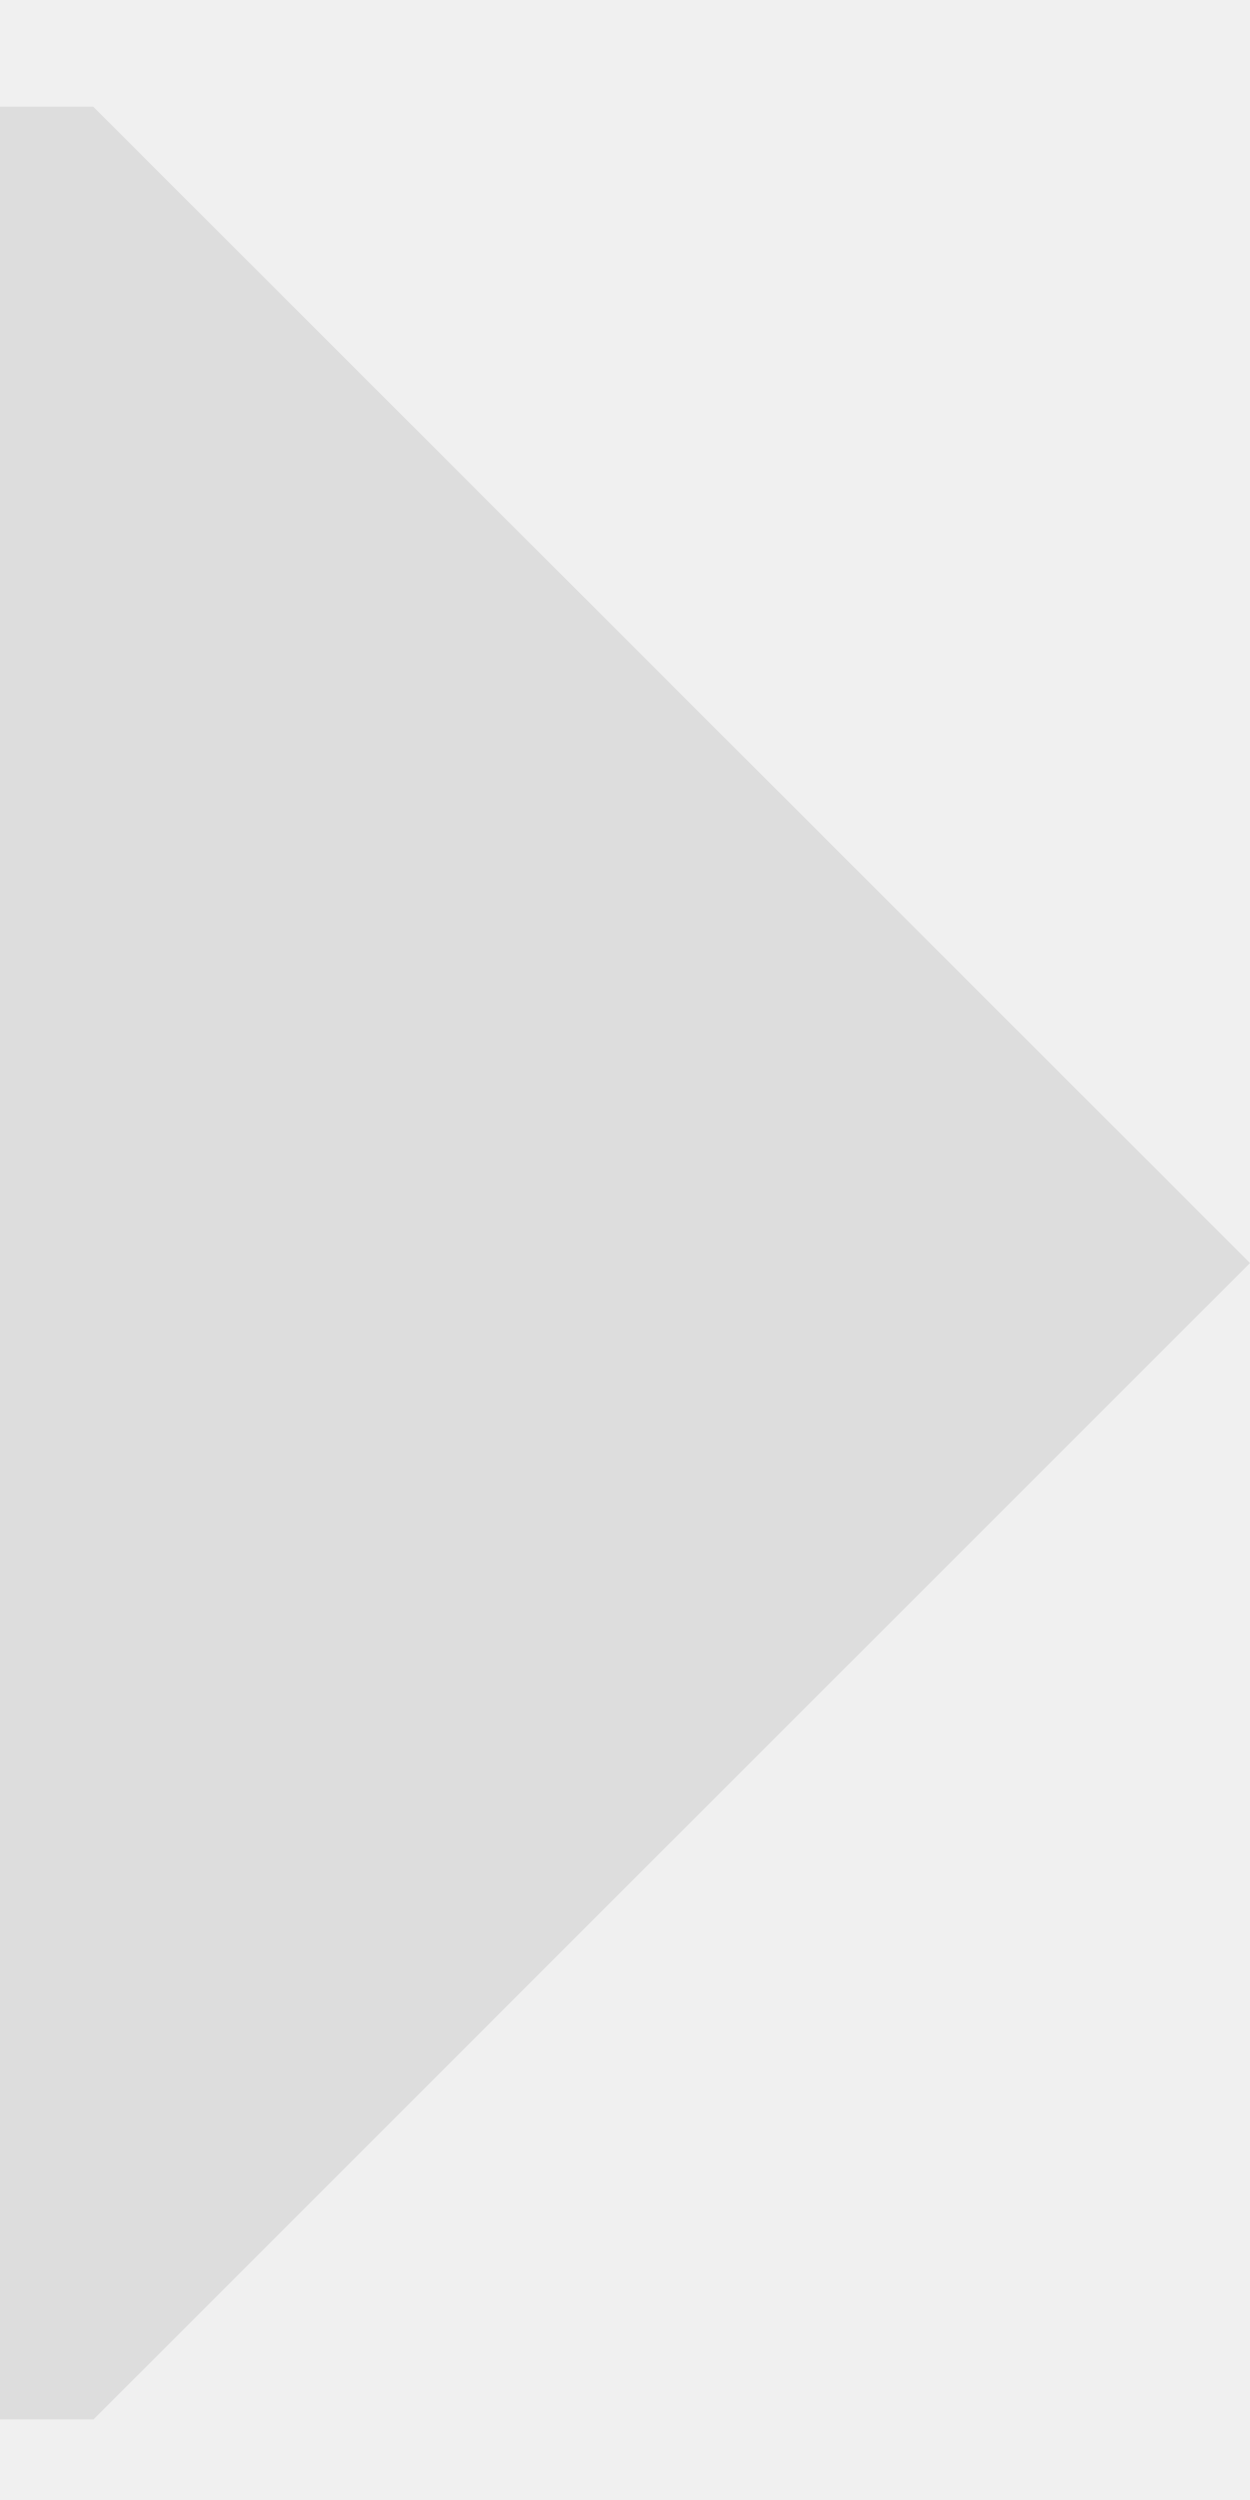
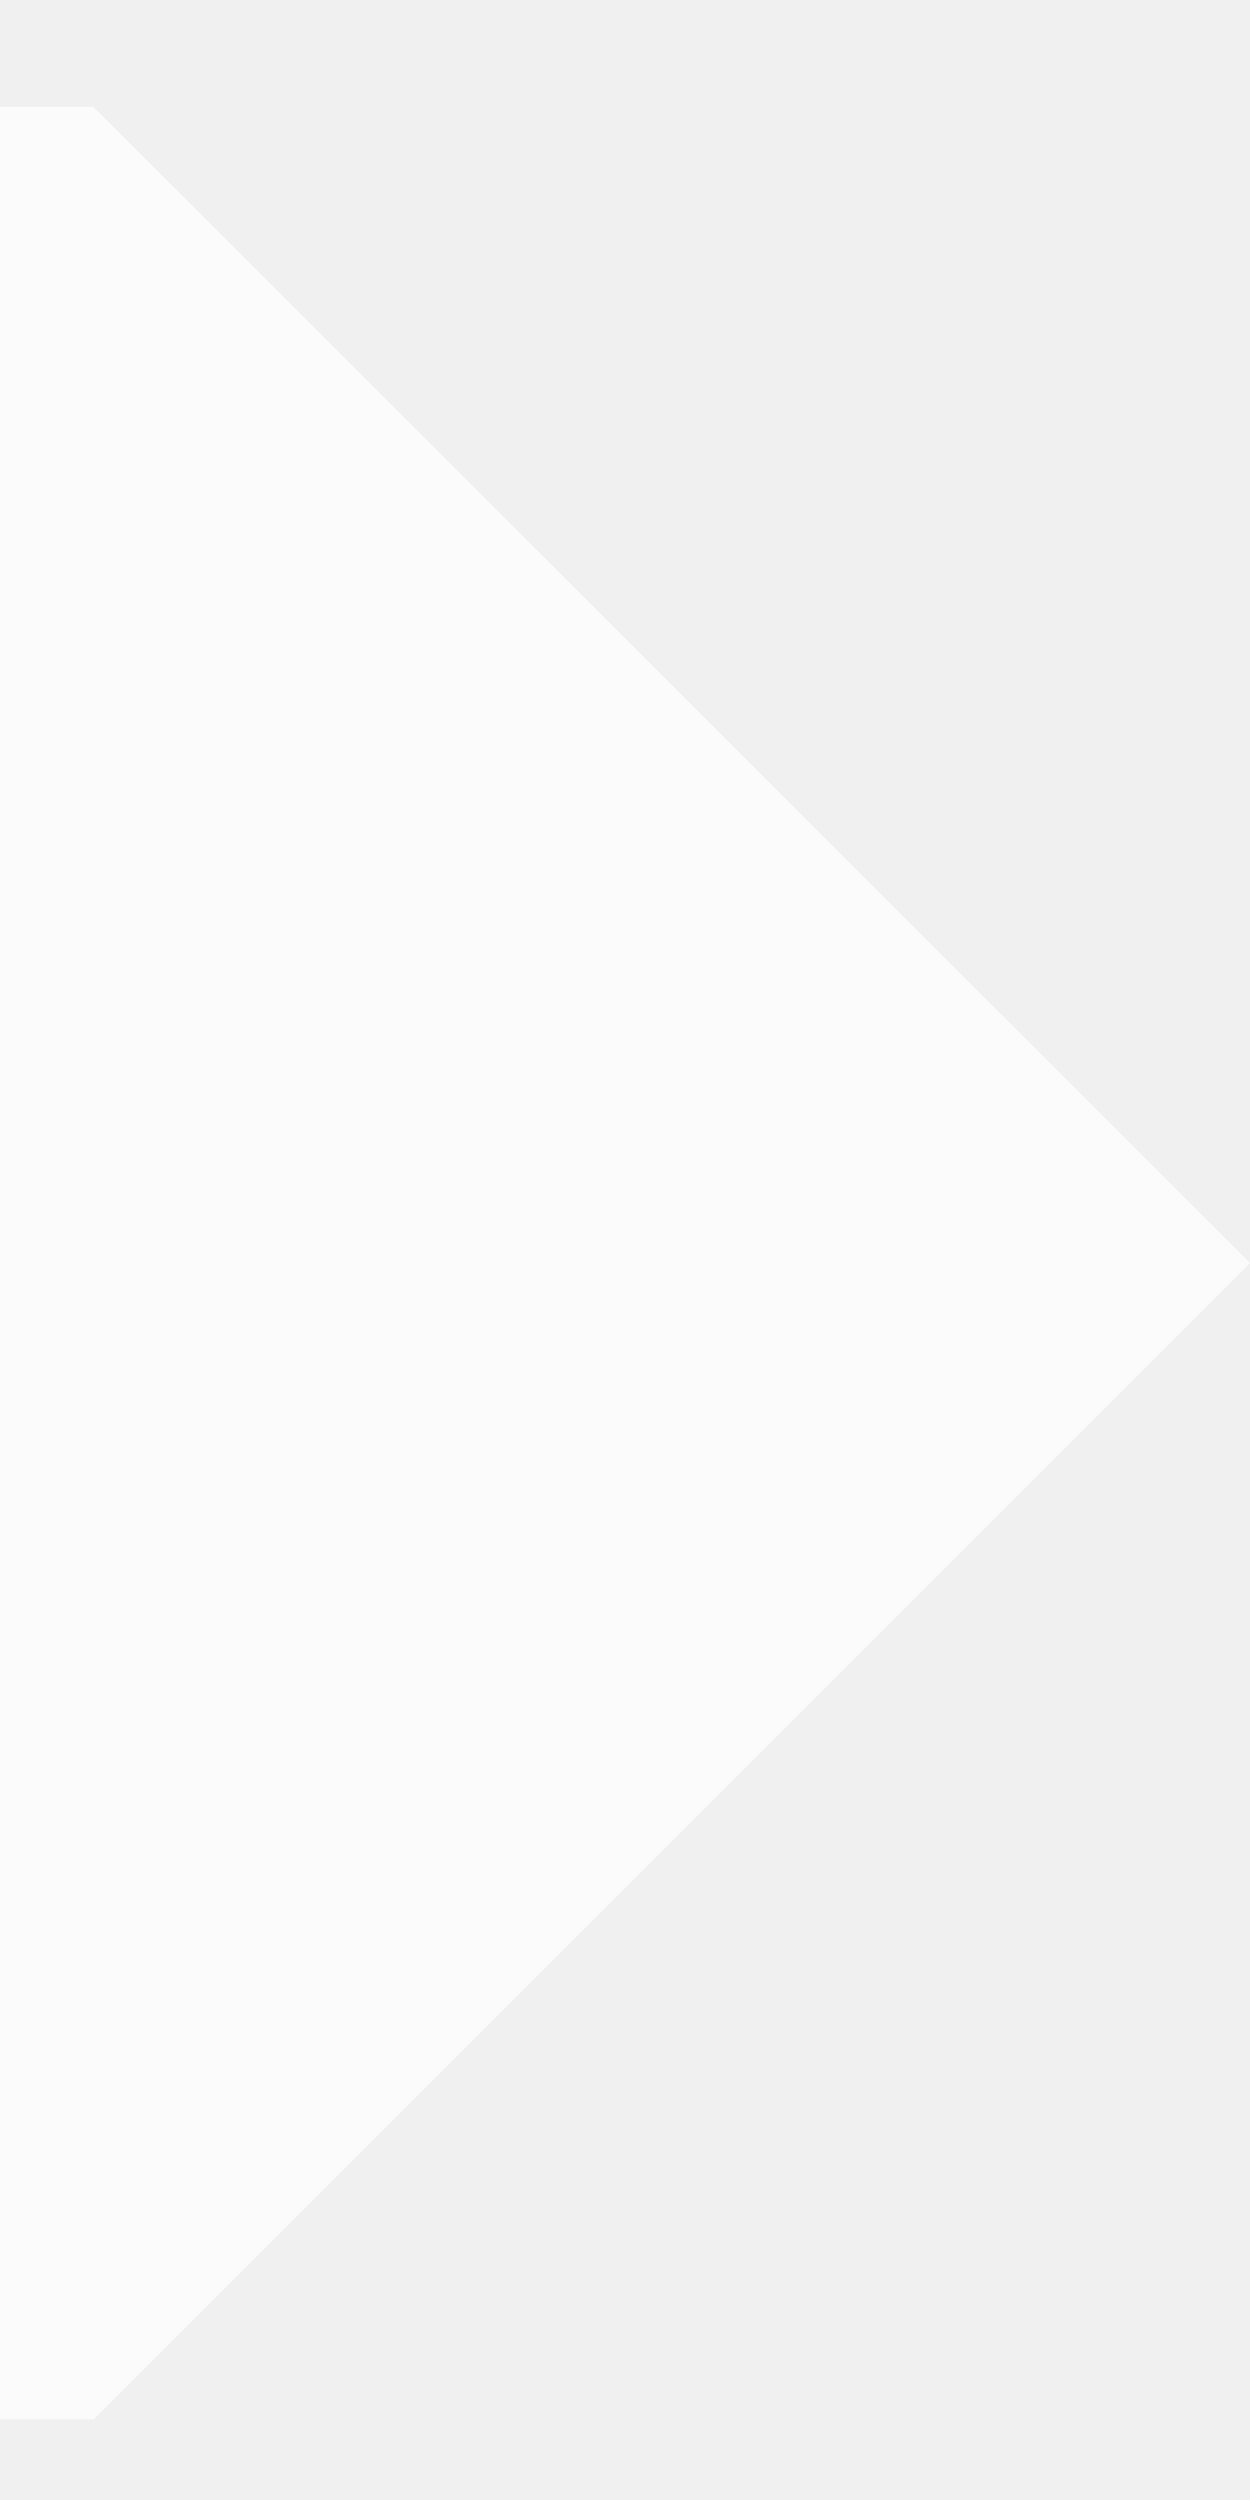
- <svg xmlns="http://www.w3.org/2000/svg" width="24" height="48" viewBox="0 0 24 48" id="svg6465" version="1.1">
-   <defs id="defs6467" />
-   <g id="layer1" transform="translate(0,-1004.362)">
-     <path style="color:#000000;clip-rule:nonzero;display:inline;overflow:visible;visibility:visible;opacity:1;isolation:auto;mix-blend-mode:normal;color-interpolation:sRGB;color-interpolation-filters:linearRGB;solid-color:#000000;solid-opacity:1;fill:#d8d8d8;fill-opacity:0.762;fill-rule:evenodd;stroke:none;stroke-width:0.6;stroke-linecap:butt;stroke-linejoin:miter;stroke-miterlimit:4;stroke-dasharray:none;stroke-dashoffset:0;stroke-opacity:1;marker:none;color-rendering:auto;image-rendering:auto;shape-rendering:auto;text-rendering:auto;enable-background:accumulate" d="m -93.157,1028.612 22.201,22.202 c 1.491,0 2.789,0 4.282,0 22.379,8e-4 45.052,2e-4 64.189,0 1.493,0 2.791,0 4.282,0 L 24,1028.612 1.79,1006.41 l -4.274,0 -64.189,0 -4.274,0 0,0 0,0 -22.202,22.202 z" id="rect4138-5-7-5" />
+ <svg xmlns="http://www.w3.org/2000/svg" width="100%" height="100%" viewBox="0 0 24 48" version="1.1" xml:space="preserve" style="fill-rule:evenodd;clip-rule:evenodd;stroke-linejoin:round;stroke-miterlimit:1.414;">
+   <g id="rect4138.-5.-7.-5" transform="matrix(1,0,0,1,0,-1004.36)">
+     <path d="M-93.157,1028.61L-70.955,1050.81C-69.464,1050.81 -68.166,1050.81 -66.673,1050.81C-44.294,1050.82 -21.621,1050.81 -2.484,1050.81C-0.991,1050.81 0.307,1050.81 1.798,1050.81L24,1028.61L1.79,1006.41L-2.484,1006.41L-66.673,1006.41L-70.947,1006.41L-93.149,1028.61L-93.157,1028.61Z" style="fill:white;fill-opacity:0.761;" />
  </g>
</svg>
